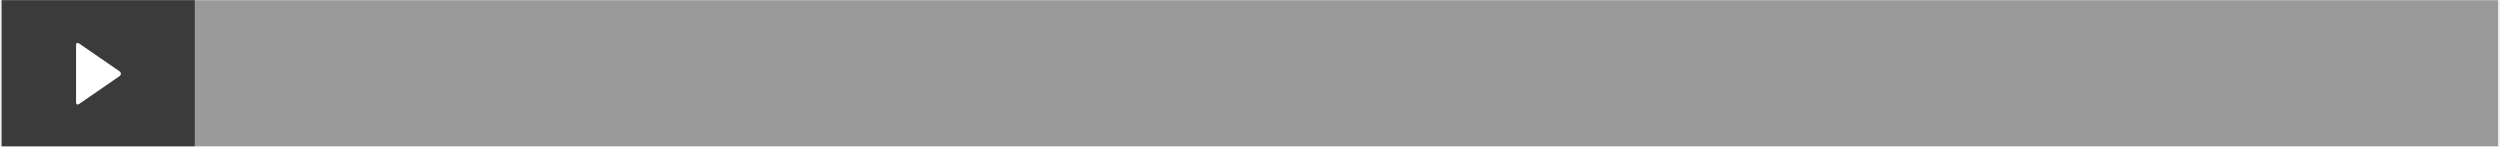
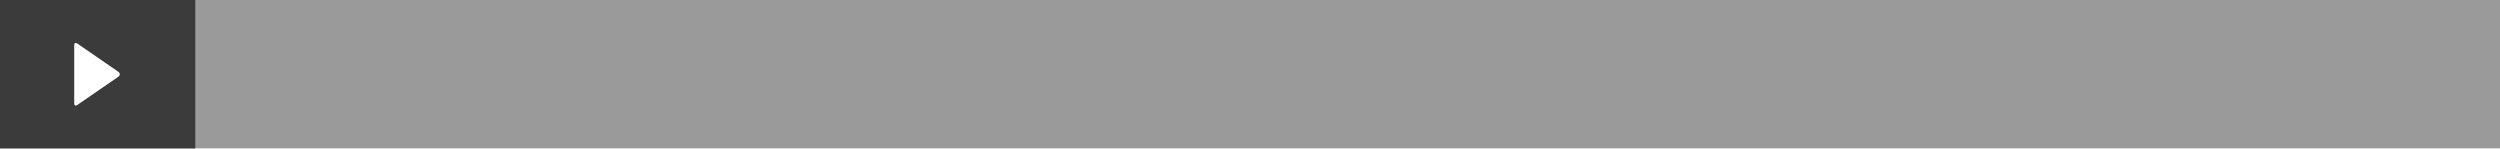
- <svg xmlns="http://www.w3.org/2000/svg" width="1282px" height="75px" viewBox="-1 645 1282 75" version="1.1">
+ <svg xmlns="http://www.w3.org/2000/svg" width="640px" height="38px" viewBox="0 682 640 38" version="1.1">
  <defs />
-   <g id="Player" stroke="none" stroke-width="1" fill="none" fill-rule="evenodd" transform="translate(-1, 645)">
-     <rect id="progress" fill-opacity="0.659" fill="#6E6E6E" x="0.871" y="0.114" width="1280.129" height="74.886" />
-     <rect id="button-wrapper" fill="#3B3B3B" x="0.871" y="0.114" width="99.01" height="74.886" />
-     <path d="M40.548,22.281 C39.693,21.692 39,22.06 39,23.094 L39,52.52 C39,53.558 39.695,53.921 40.548,53.333 L61.229,39.088 C62.257,38.381 62.257,37.234 61.229,36.526 L40.548,22.281 Z" id="button" fill="#FFFFFF" />
+   <g id="Player" stroke="none" stroke-width="1" fill="none" fill-rule="evenodd" transform="translate(0, 682)">
+     <rect id="progress" fill-opacity="0.659" fill="#6E6E6E" x="0" y="0" width="640" height="37.942" />
+     <rect id="button-wrapper" fill="#3B3B3B" x="0" y="0" width="50" height="38" />
+     <path d="M19.785,11.142 C19.351,10.844 19,11.03 19,11.554 L19,26.464 C19,26.99 19.352,27.173 19.785,26.876 L30.271,19.658 C30.792,19.3 30.792,18.718 30.271,18.36 L19.785,11.142 Z" id="button" fill="#FFFFFF" />
  </g>
</svg>
